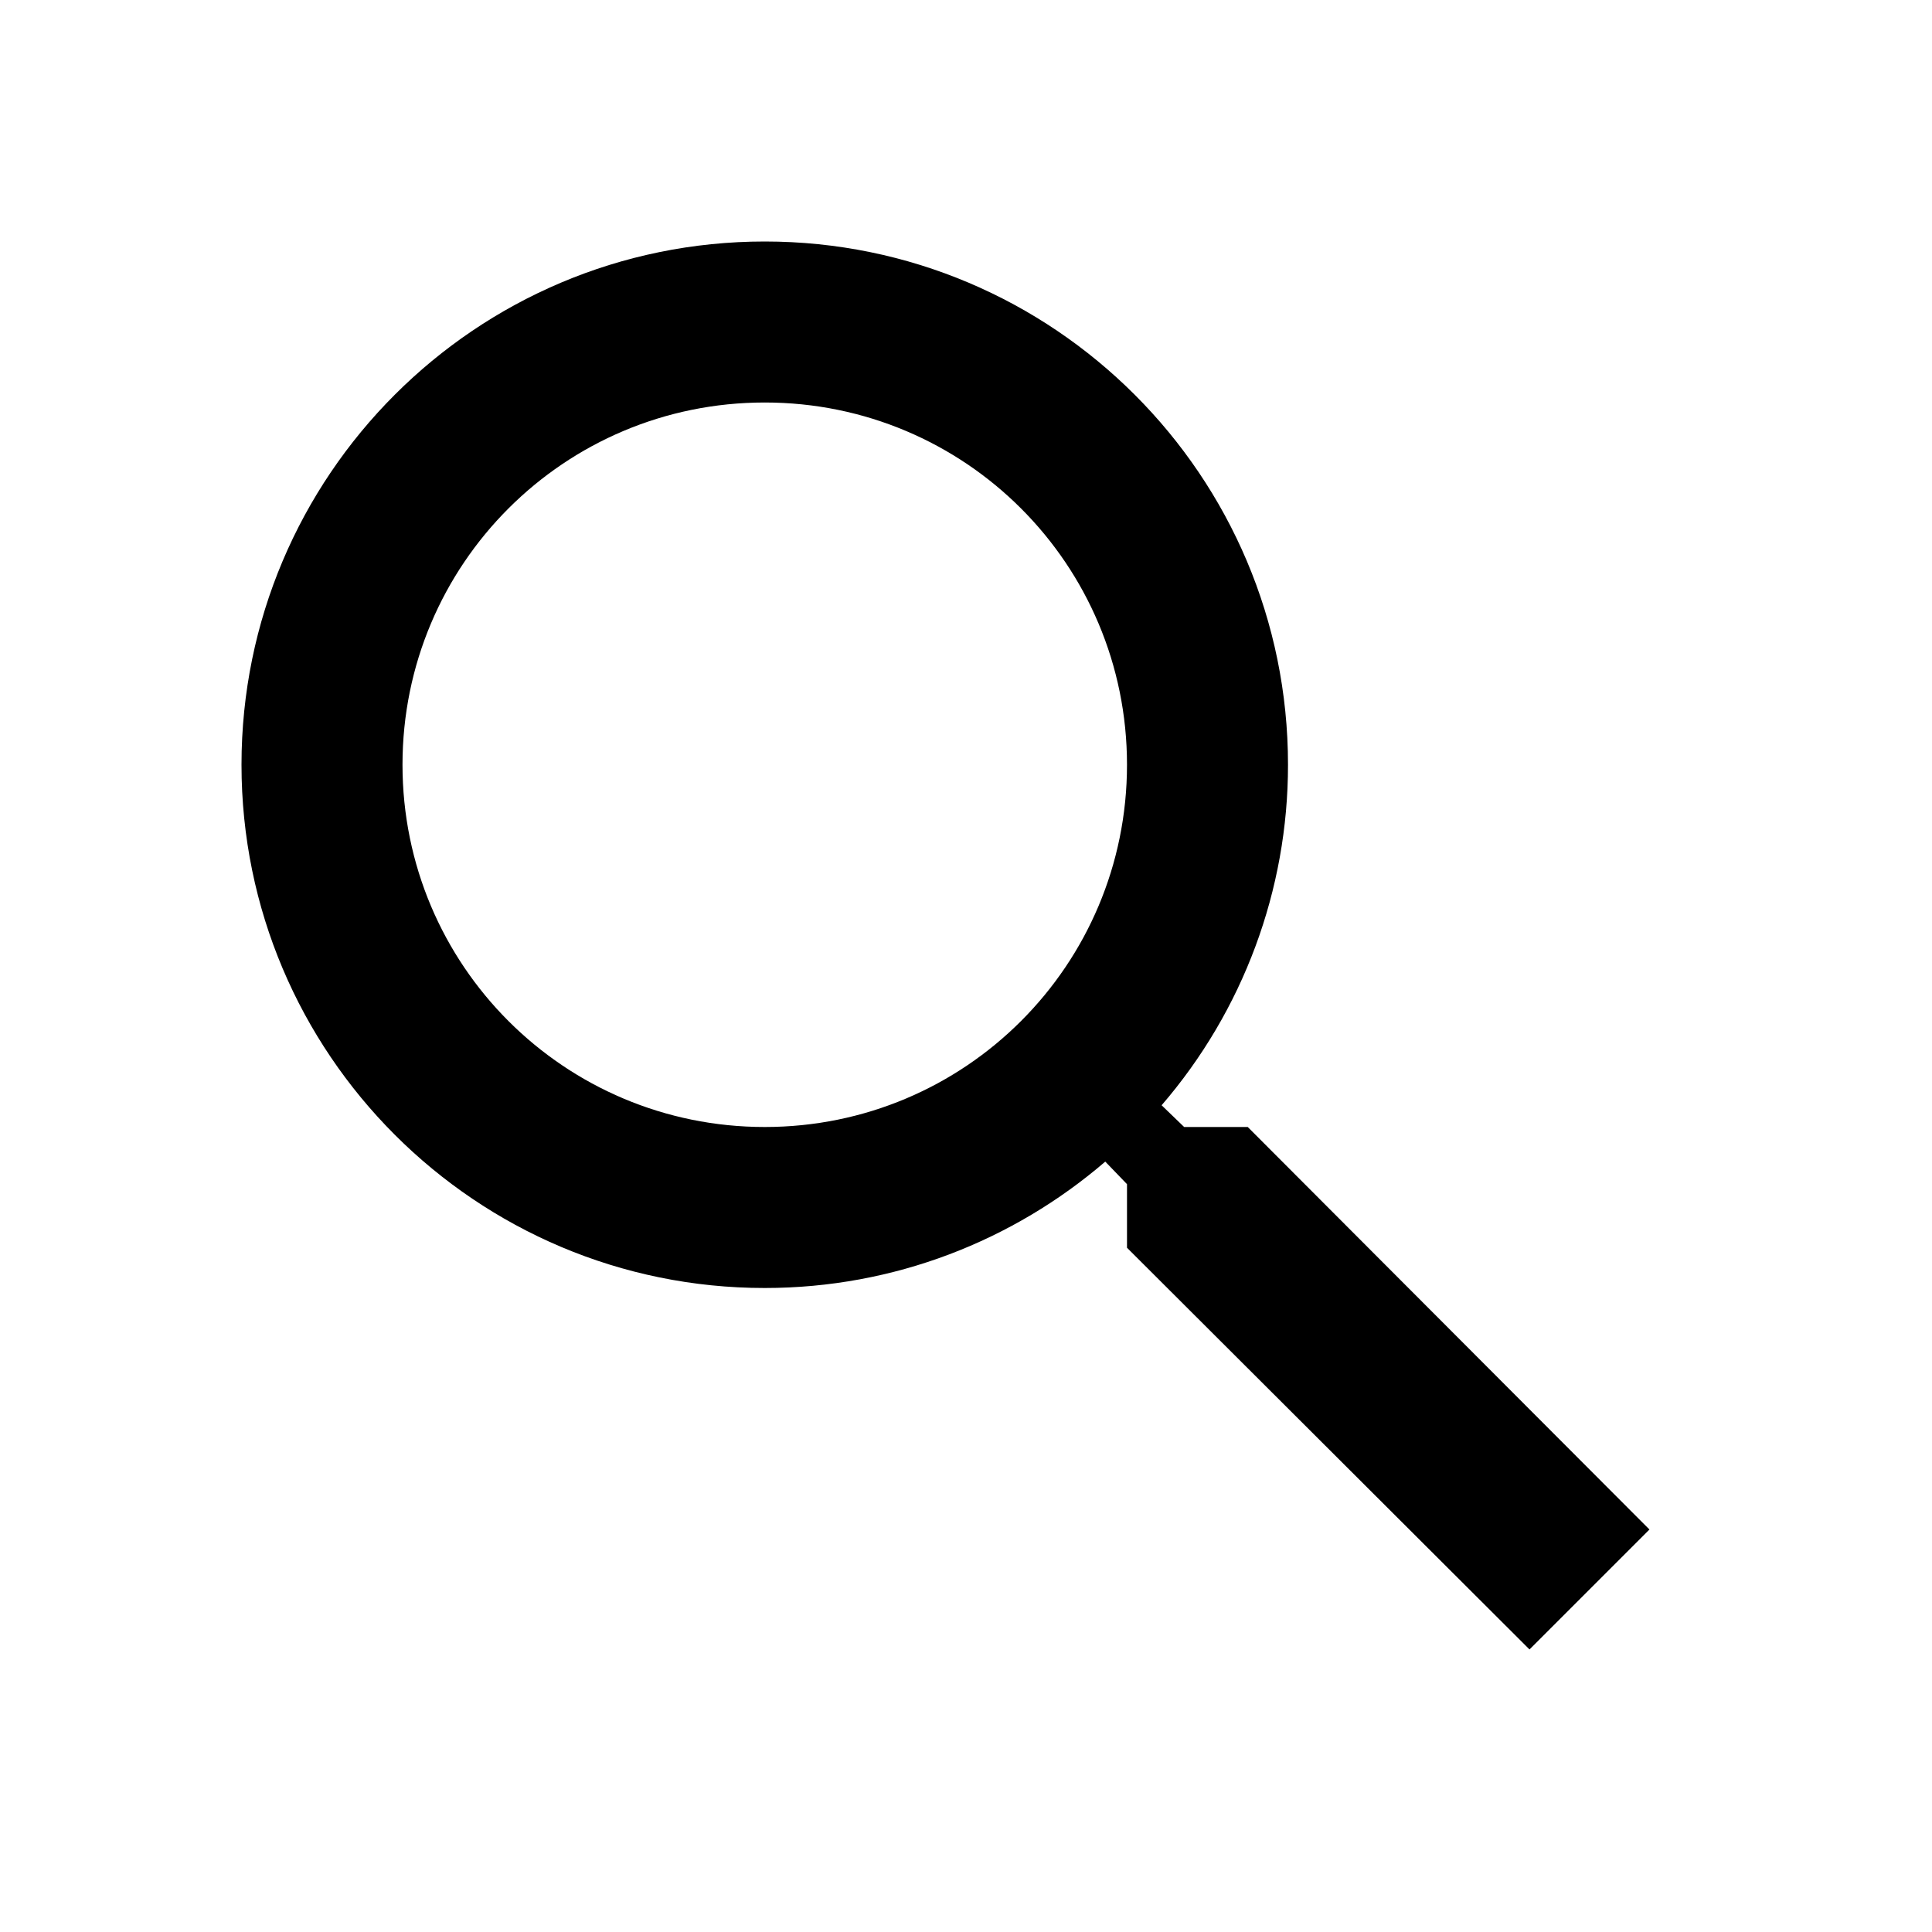
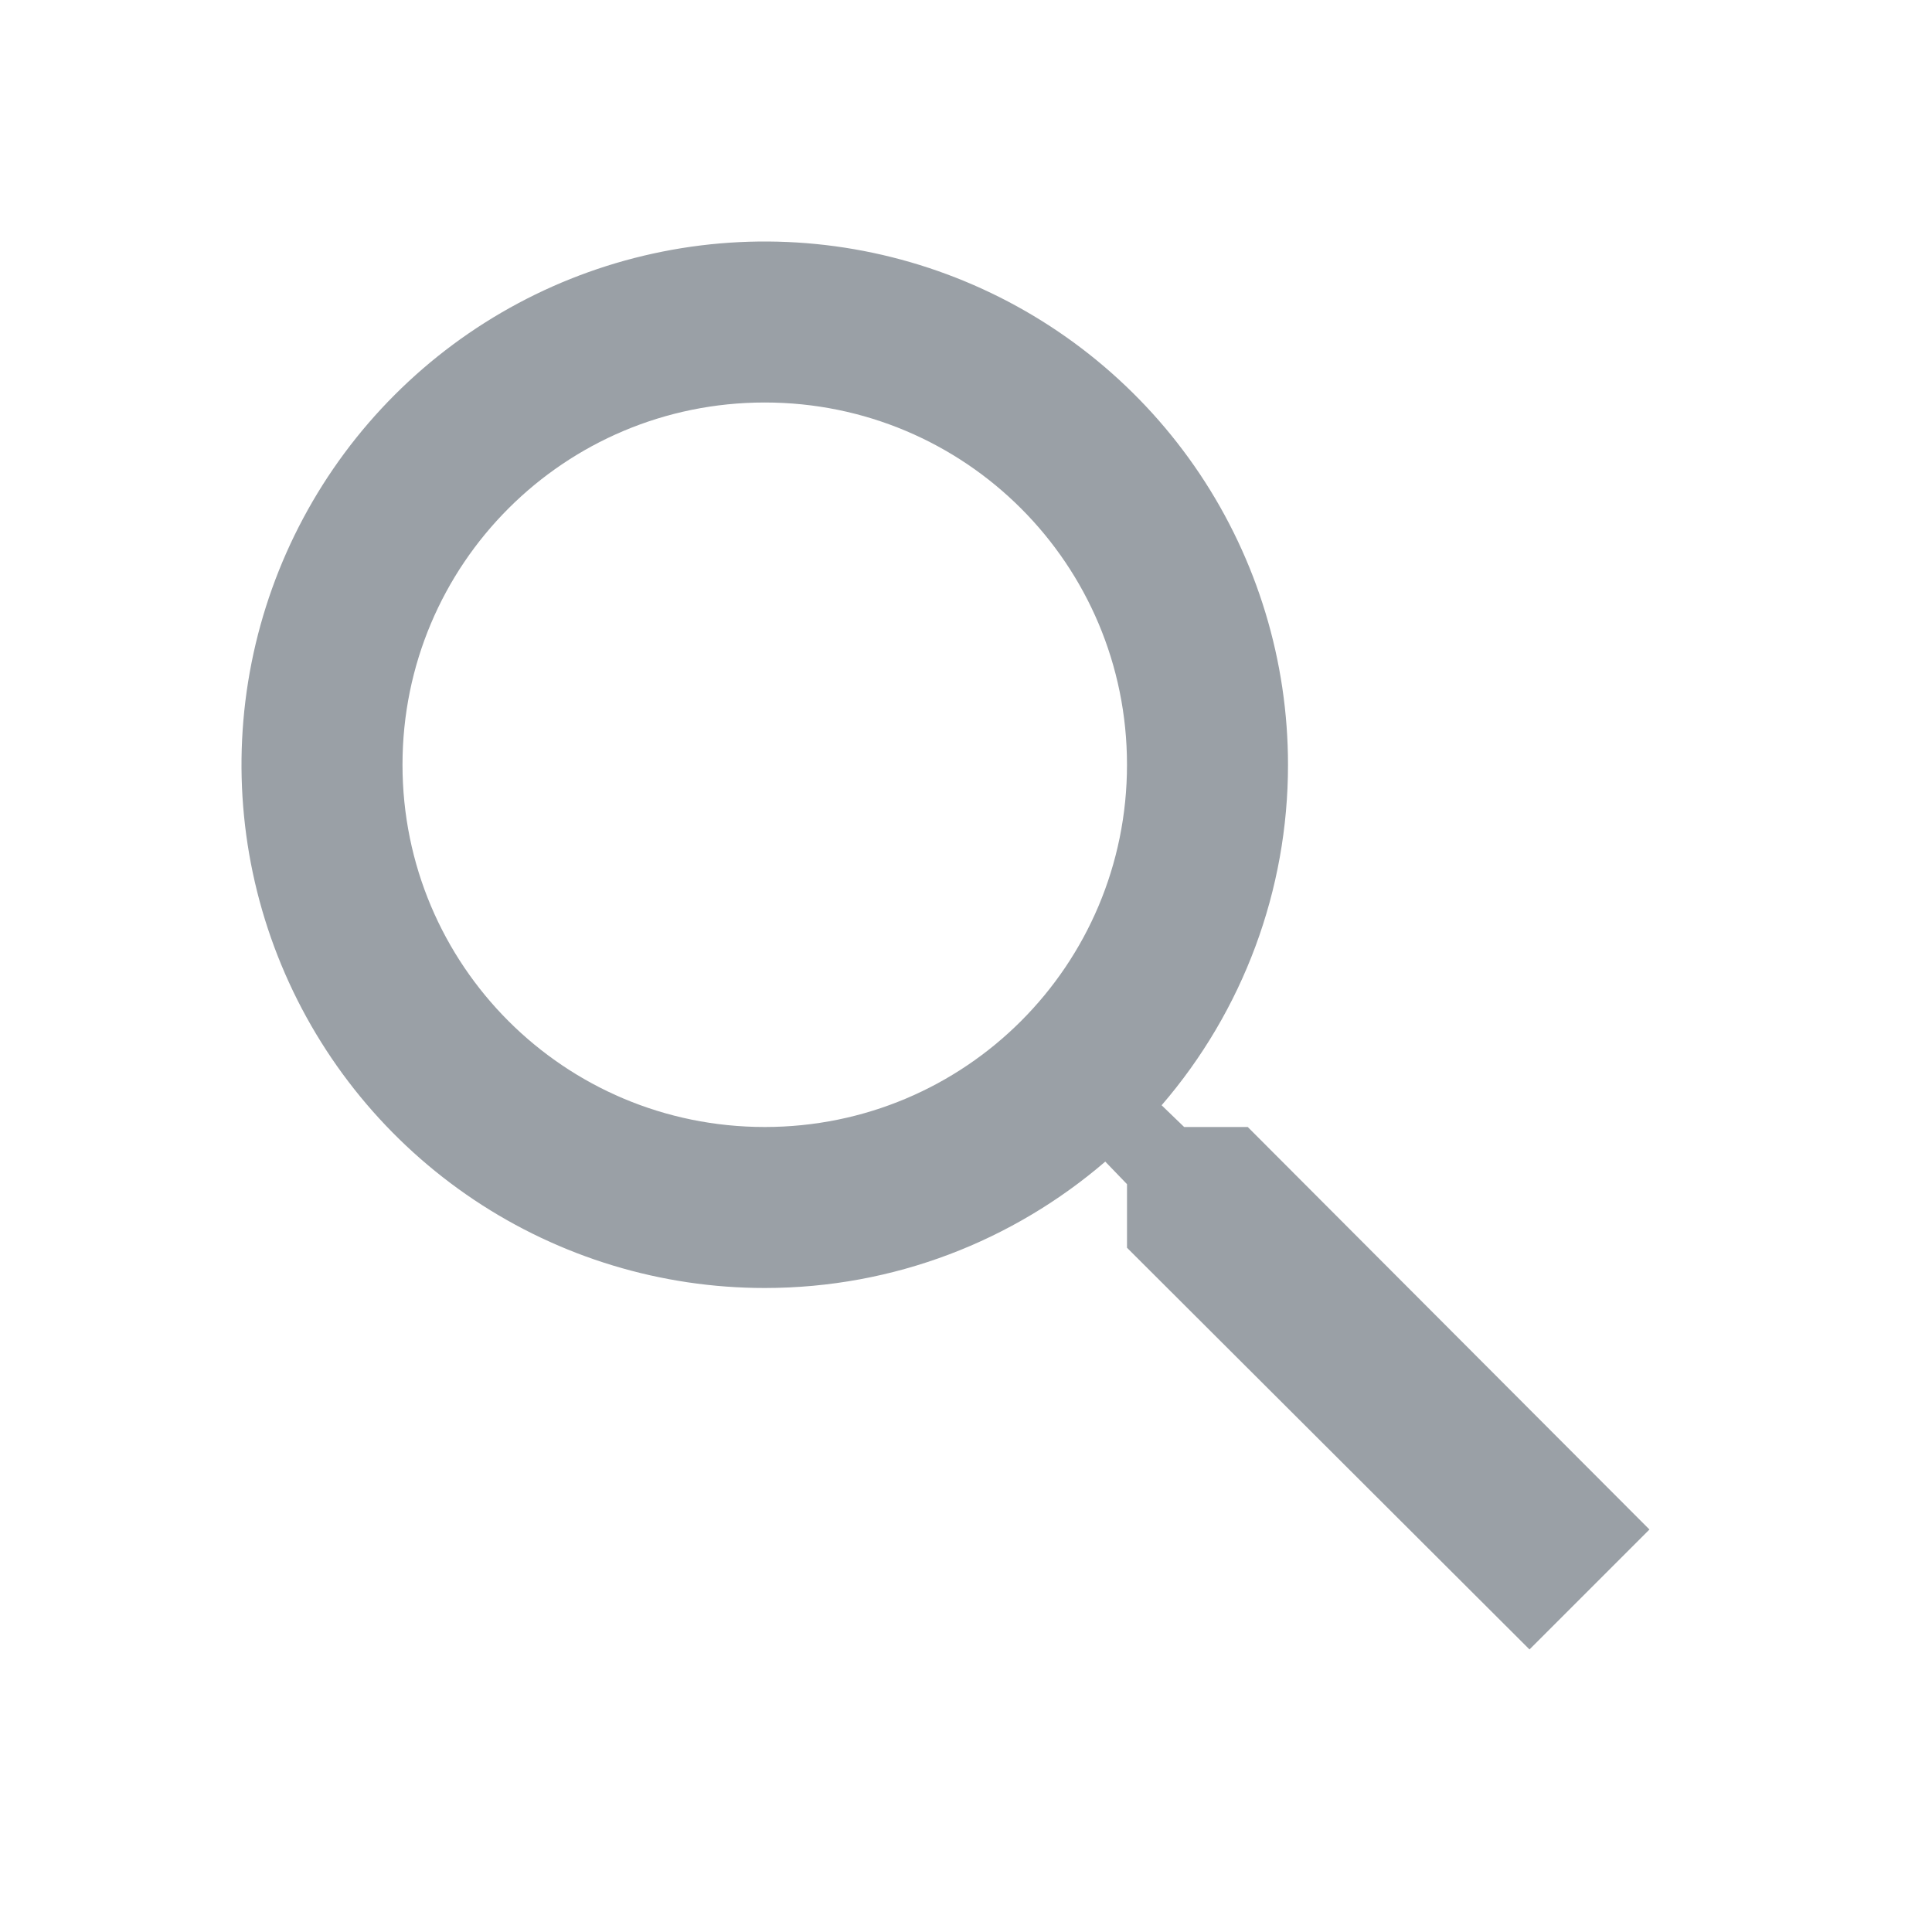
- <svg xmlns="http://www.w3.org/2000/svg" focusable="false" viewBox="0 0 24 24">
-   <path d="M15.5 14h-.79l-.28-.27A6.471 6.471 0 0 0 16 9.5 6.5 6.5 0 1 0 9.5 16c1.61 0 3.09-.59 4.23-1.57l.27.28v.79l5 4.99L20.49 19l-4.99-5zm-6 0C7.01 14 5 11.99 5 9.5S7.01 5 9.5 5 14 7.01 14 9.5 11.99 14 9.5 14z" />
+ <svg xmlns="http://www.w3.org/2000/svg" width="24" height="24" viewBox="0 0 24 24" fill="none">
+   <path d="M15.5 14H14.71L14.43 13.73C15.444 12.554 16.001 11.053 16 9.5C16 8.214 15.619 6.958 14.905 5.889C14.19 4.82 13.175 3.987 11.987 3.495C10.8 3.003 9.493 2.874 8.232 3.125C6.971 3.376 5.813 3.995 4.904 4.904C3.995 5.813 3.376 6.971 3.125 8.232C2.874 9.493 3.003 10.8 3.495 11.987C3.987 13.175 4.82 14.19 5.889 14.905C6.958 15.619 8.214 16 9.5 16C11.11 16 12.59 15.41 13.73 14.43L14 14.71V15.5L19 20.49L20.49 19L15.5 14V14ZM9.5 14C7.01 14 5 11.99 5 9.5C5 7.01 7.01 5 9.5 5C11.99 5 14 7.01 14 9.5C14 11.99 11.99 14 9.5 14Z" fill="#9AA0A6" />
</svg>
